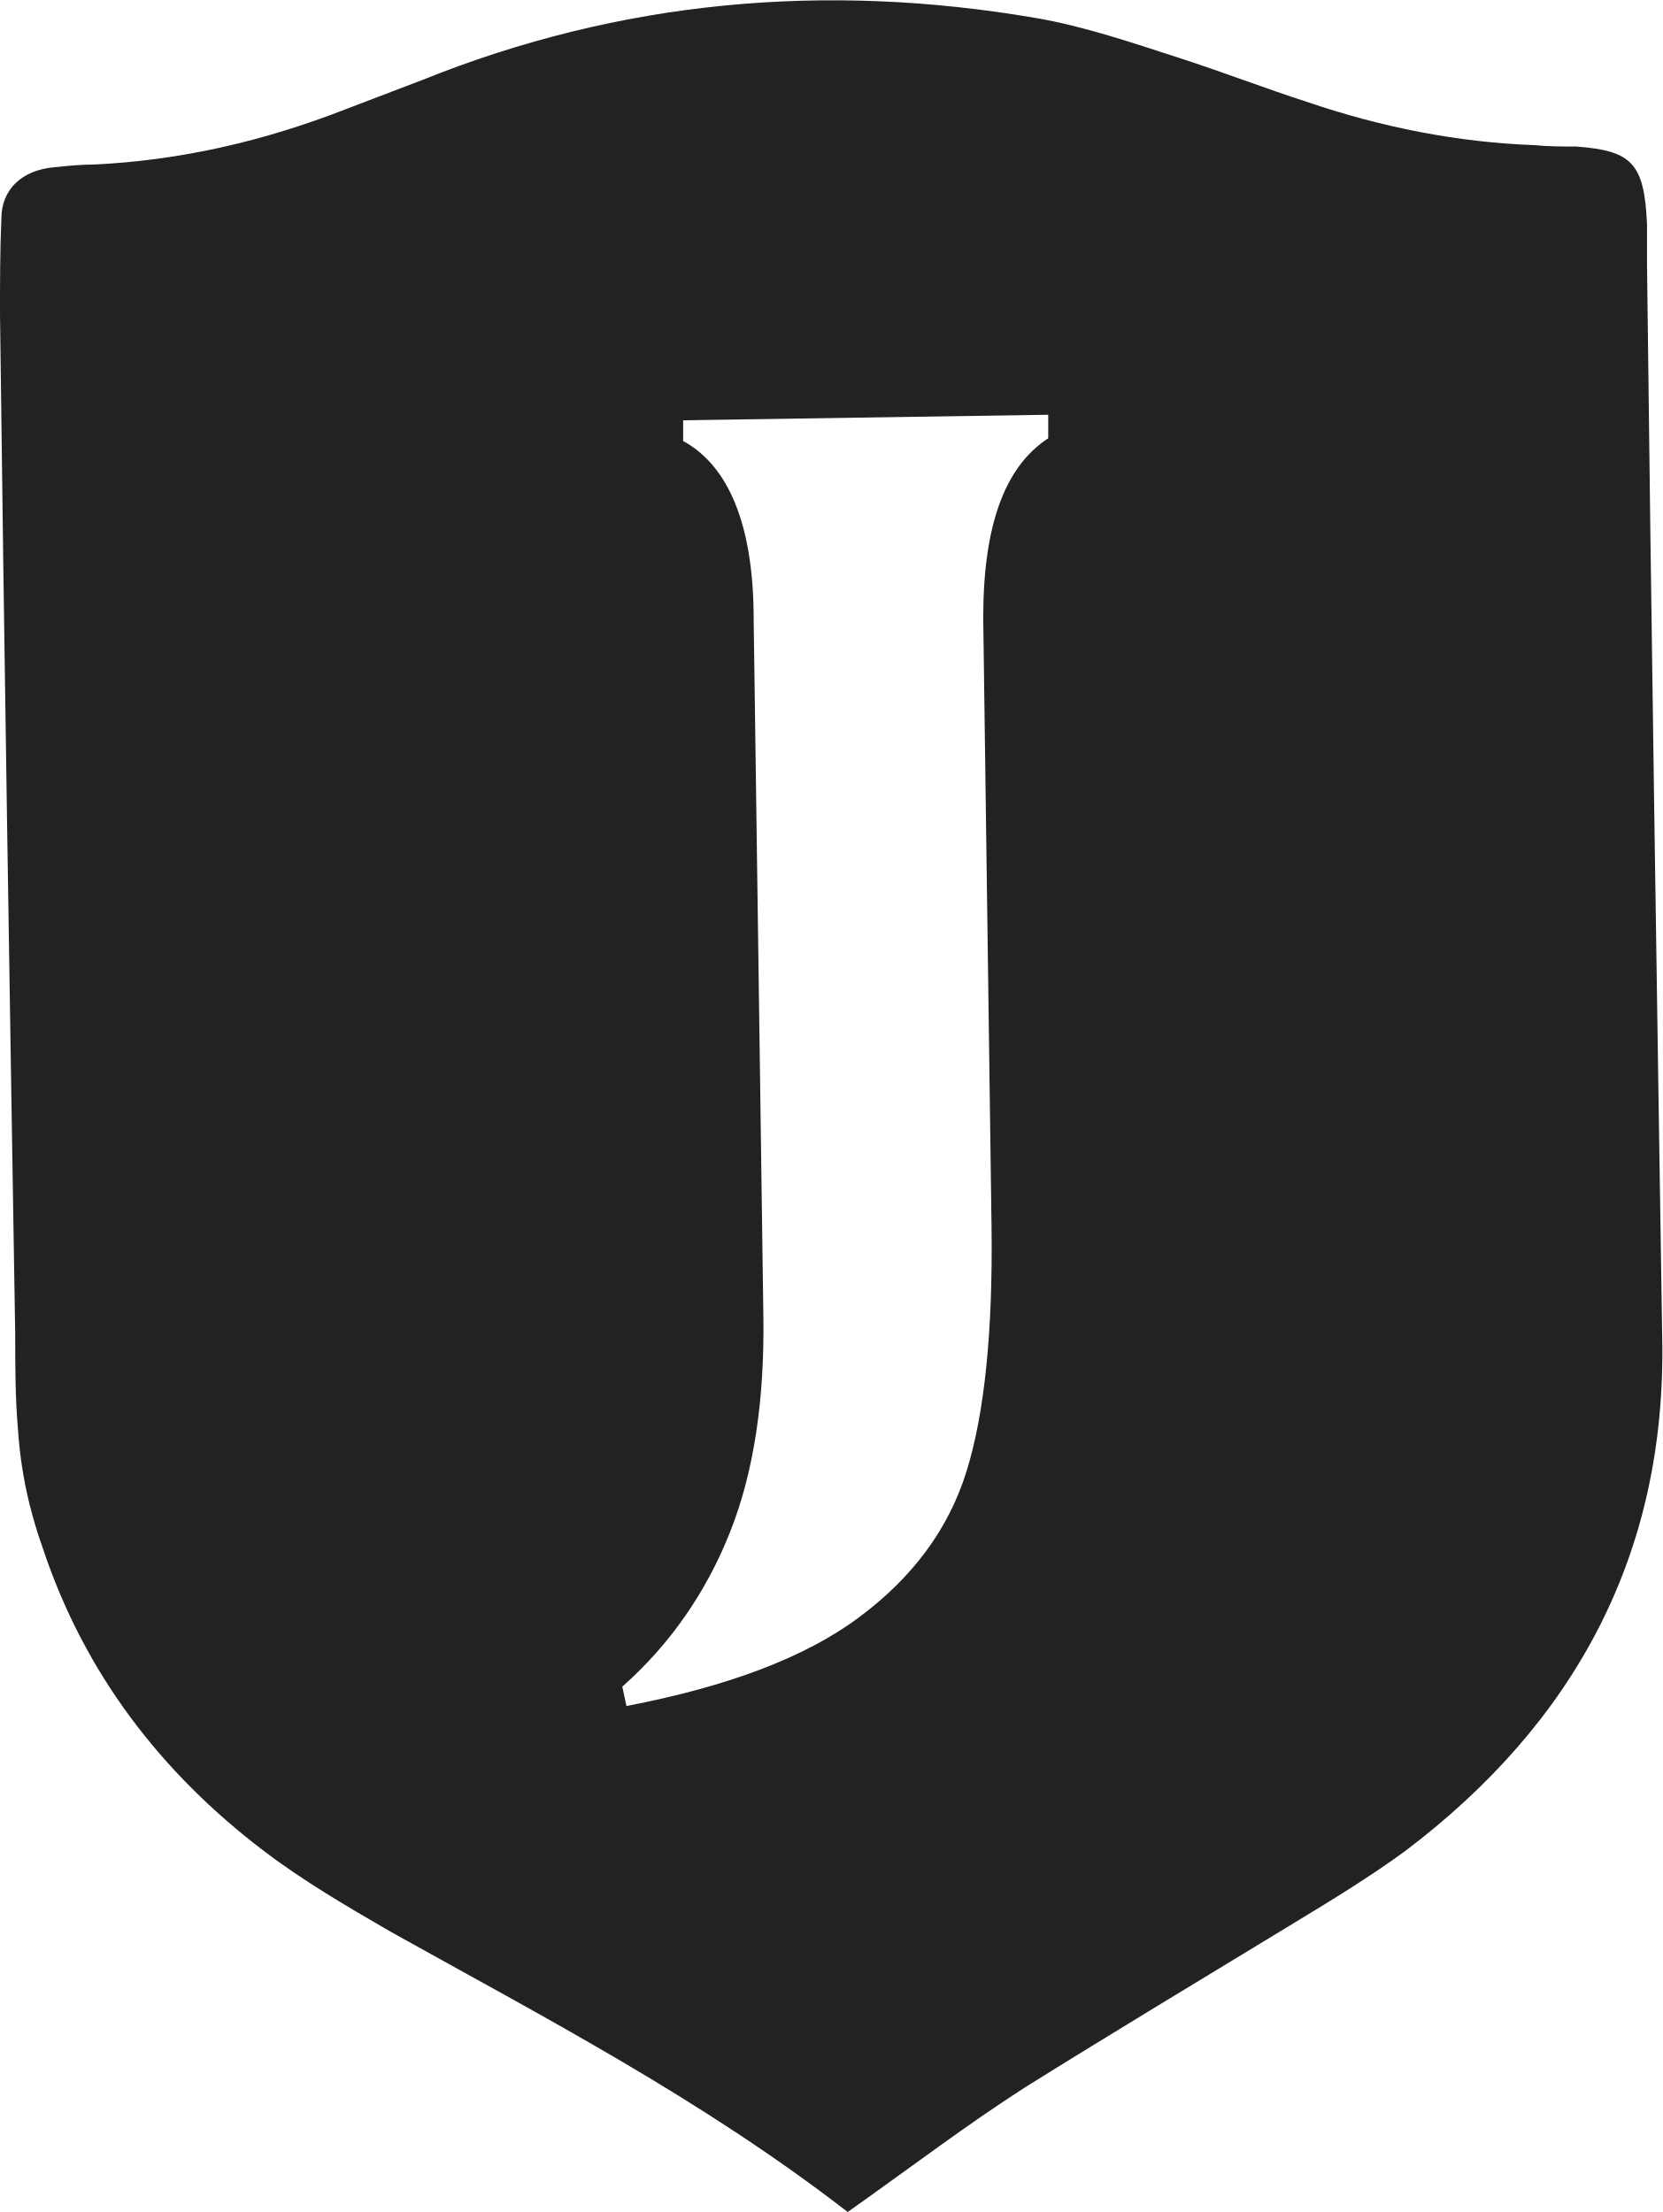
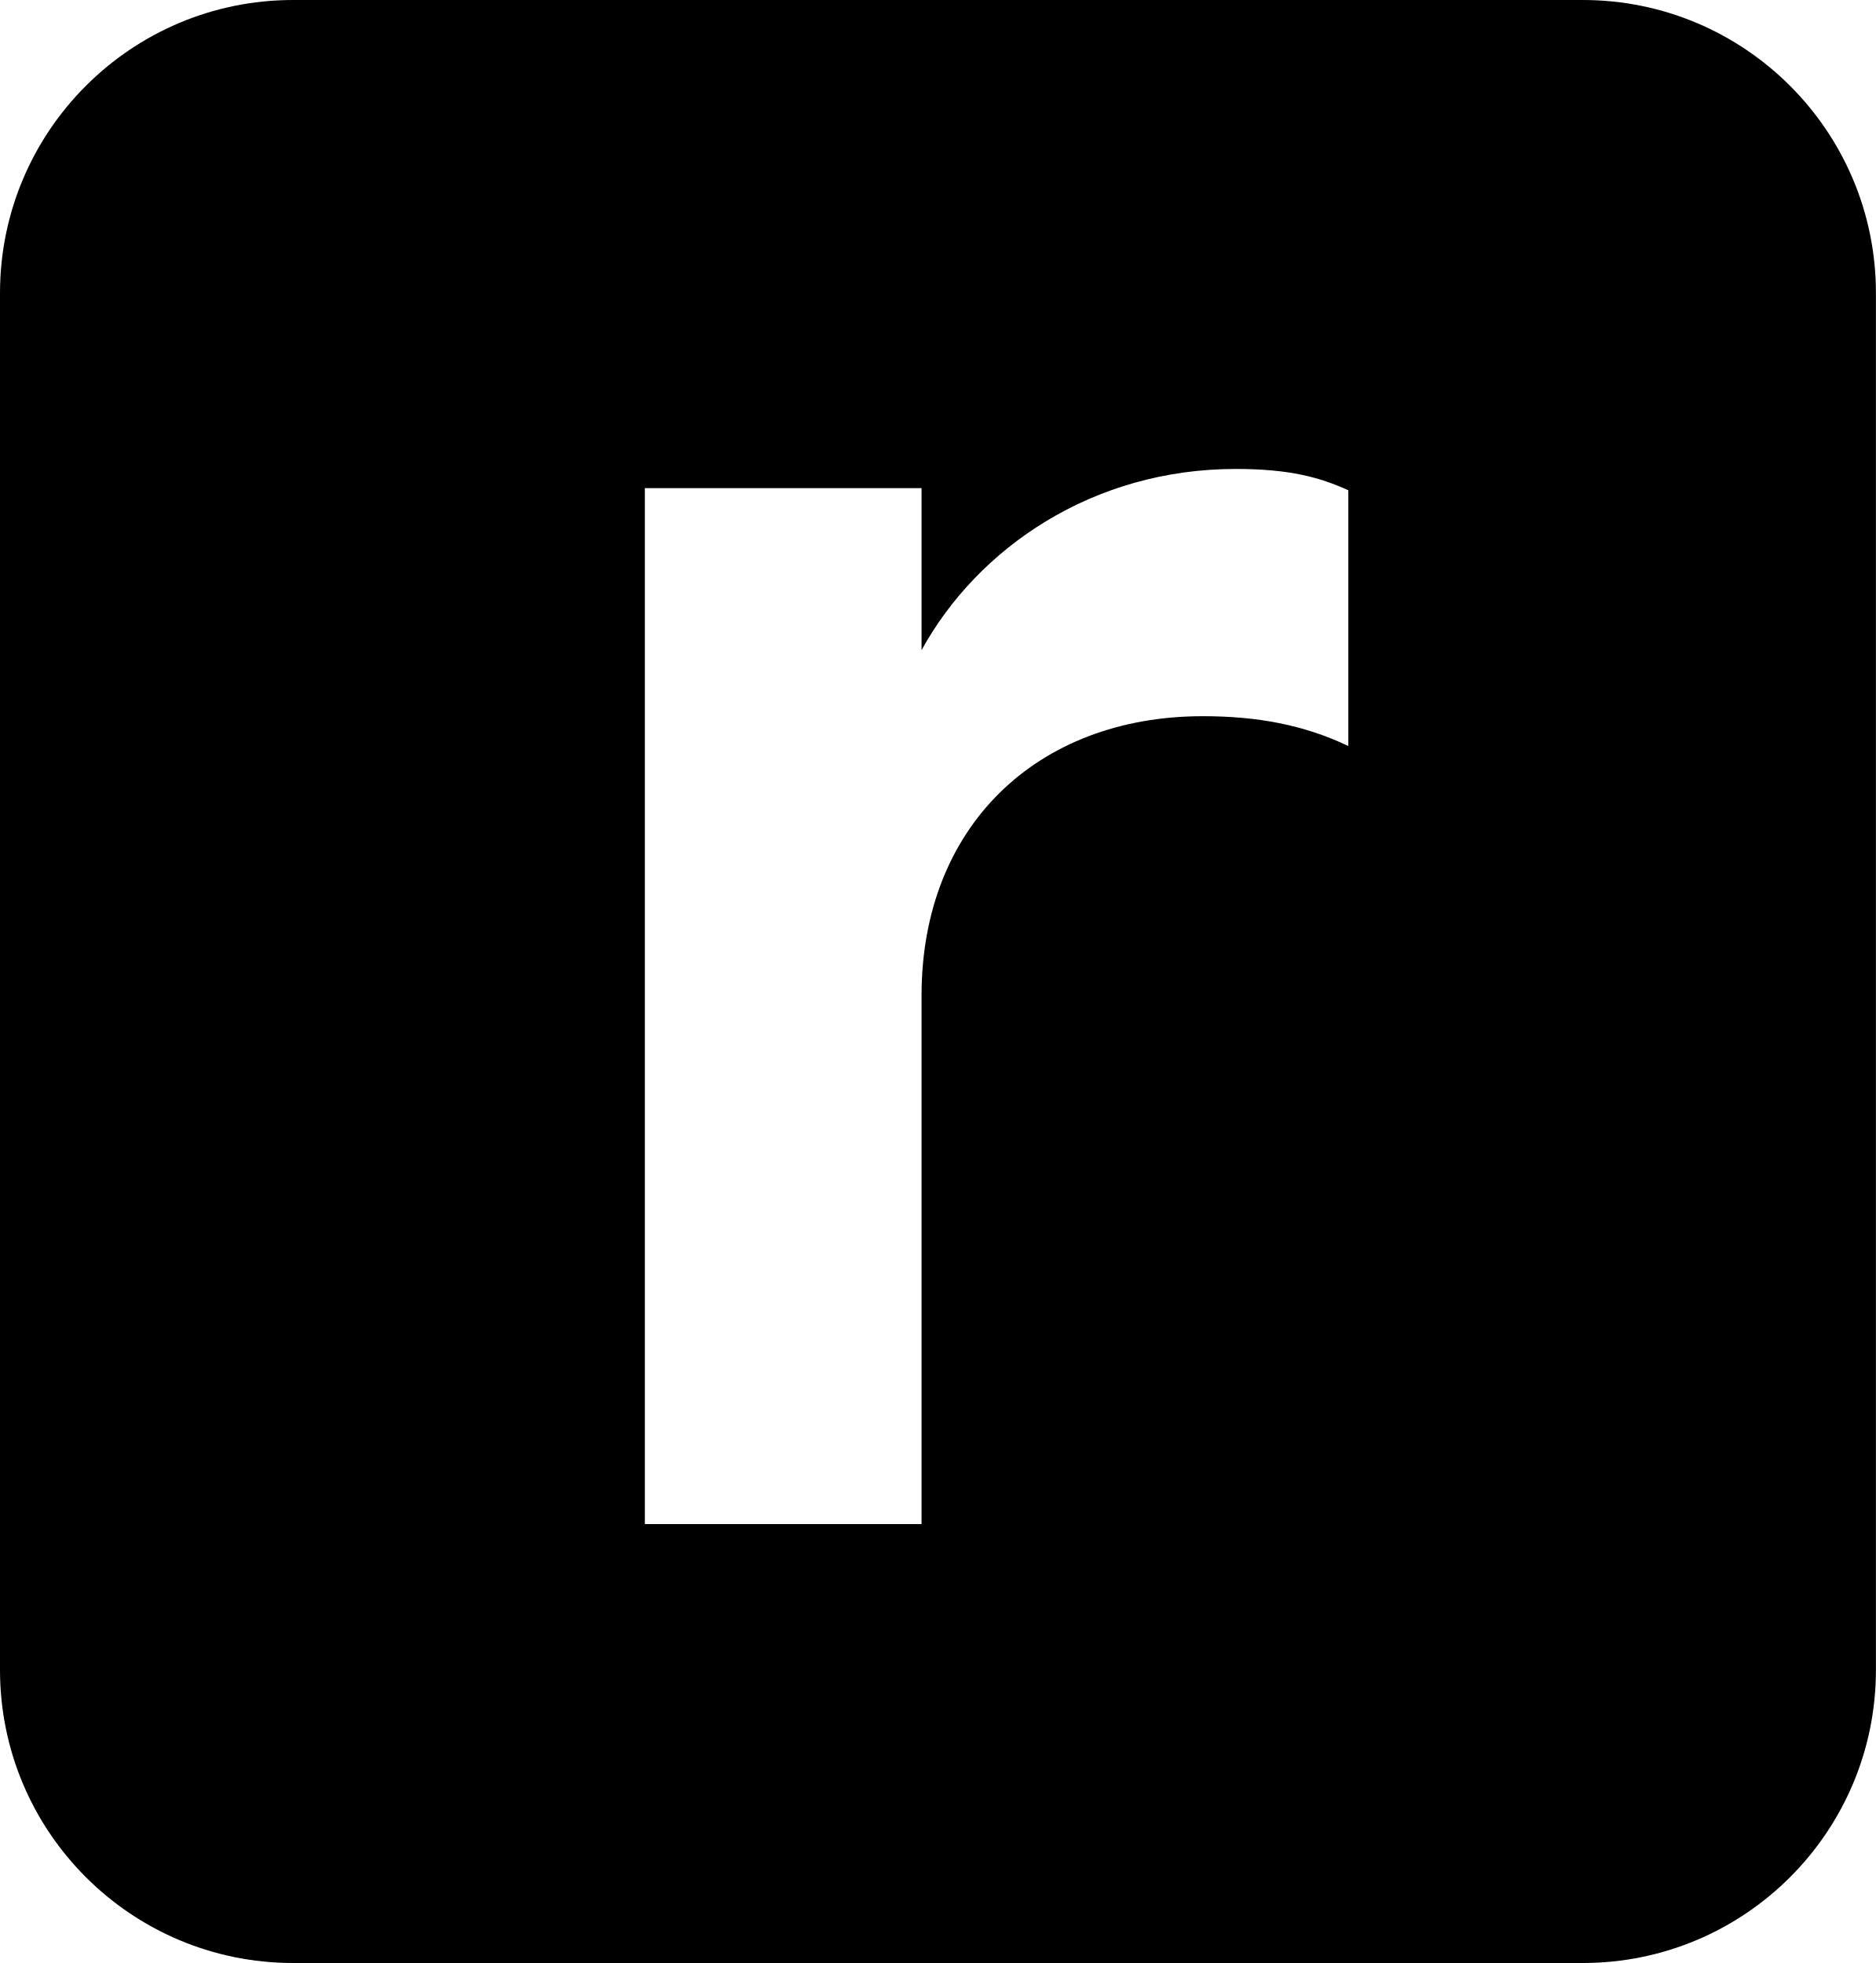
- <svg xmlns="http://www.w3.org/2000/svg" viewBox="0 0 12.02 16">
-   <path fill="#222222" class="cls-1" d="M11.91,1.91c0-.1,0-.2,0-.29-.02-.44-.11-.53-.51-.56-.1,0-.2,0-.3-.01-.56-.02-1.11-.13-1.64-.31-.31-.1-.62-.22-.93-.32-.34-.11-.69-.23-1.04-.29C5.97-.13,4.49,0,3.05,.58c-.18,.07-.37,.14-.55,.21-.59,.23-1.19,.37-1.82,.4-.1,0-.19,.01-.29,.02-.23,.02-.38,.16-.38,.37C0,1.81,0,2.04,0,2.27c.03,2.46,.07,4.92,.11,7.38,0,.23,0,.46,.02,.69,.02,.3,.08,.58,.18,.86,.3,.9,.85,1.62,1.6,2.19,.29,.22,.6,.4,.91,.58,1.11,.62,2.25,1.21,3.31,2.03,.48-.34,.86-.63,1.28-.9,.64-.4,1.29-.79,1.93-1.18,.28-.17,.56-.34,.82-.53,1.23-.93,1.89-2.15,1.86-3.71-.04-2.59-.08-5.18-.11-7.77Zm-4.33,1.26c-.32,.21-.47,.64-.47,1.3l.06,4.4c.01,.76-.05,1.35-.18,1.77-.13,.42-.39,.77-.78,1.06-.39,.29-.95,.5-1.68,.64l-.03-.14c.35-.31,.61-.69,.78-1.12,.17-.43,.25-.95,.24-1.57l-.07-5.03c0-.68-.18-1.11-.51-1.29v-.15s2.64-.04,2.64-.04v.15Z" />
+ <svg xmlns="http://www.w3.org/2000/svg" width="32px" height="33.488px" viewBox="0 0 32 33.488" version="1.1">
+   <g id="Page-1" stroke="none" stroke-width="1" fill="none" fill-rule="evenodd">
+     <g id="Extra-Large" transform="translate(-226, -184)" fill="#000000">
+       <g id="Group-5" transform="translate(226, 184)">
+         <path d="M27,0 C29.761,-5.07265313e-16 32,2.239 32,5 L32,28.488 C32,31.25 29.761,33.488 27,33.488 L5,33.488 C2.239,33.488 3.38176876e-16,31.25 0,28.488 L0,5 C-3.38176876e-16,2.239 2.239,5.07265313e-16 5,0 L27,0 Z M21.08,8 C18.64,8 16.68,9.345 15.72,11.091 L15.72,8.327 L11,8.327 L11,26 L15.72,26 L15.72,16.982 C15.72,14.109 17.68,12.218 20.52,12.218 C21.44,12.218 22.24,12.364 23,12.727 L23,8.364 C22.52,8.145 22,8 21.08,8 Z" id="Combined-Shape" />
+       </g>
+     </g>
+   </g>
</svg>
